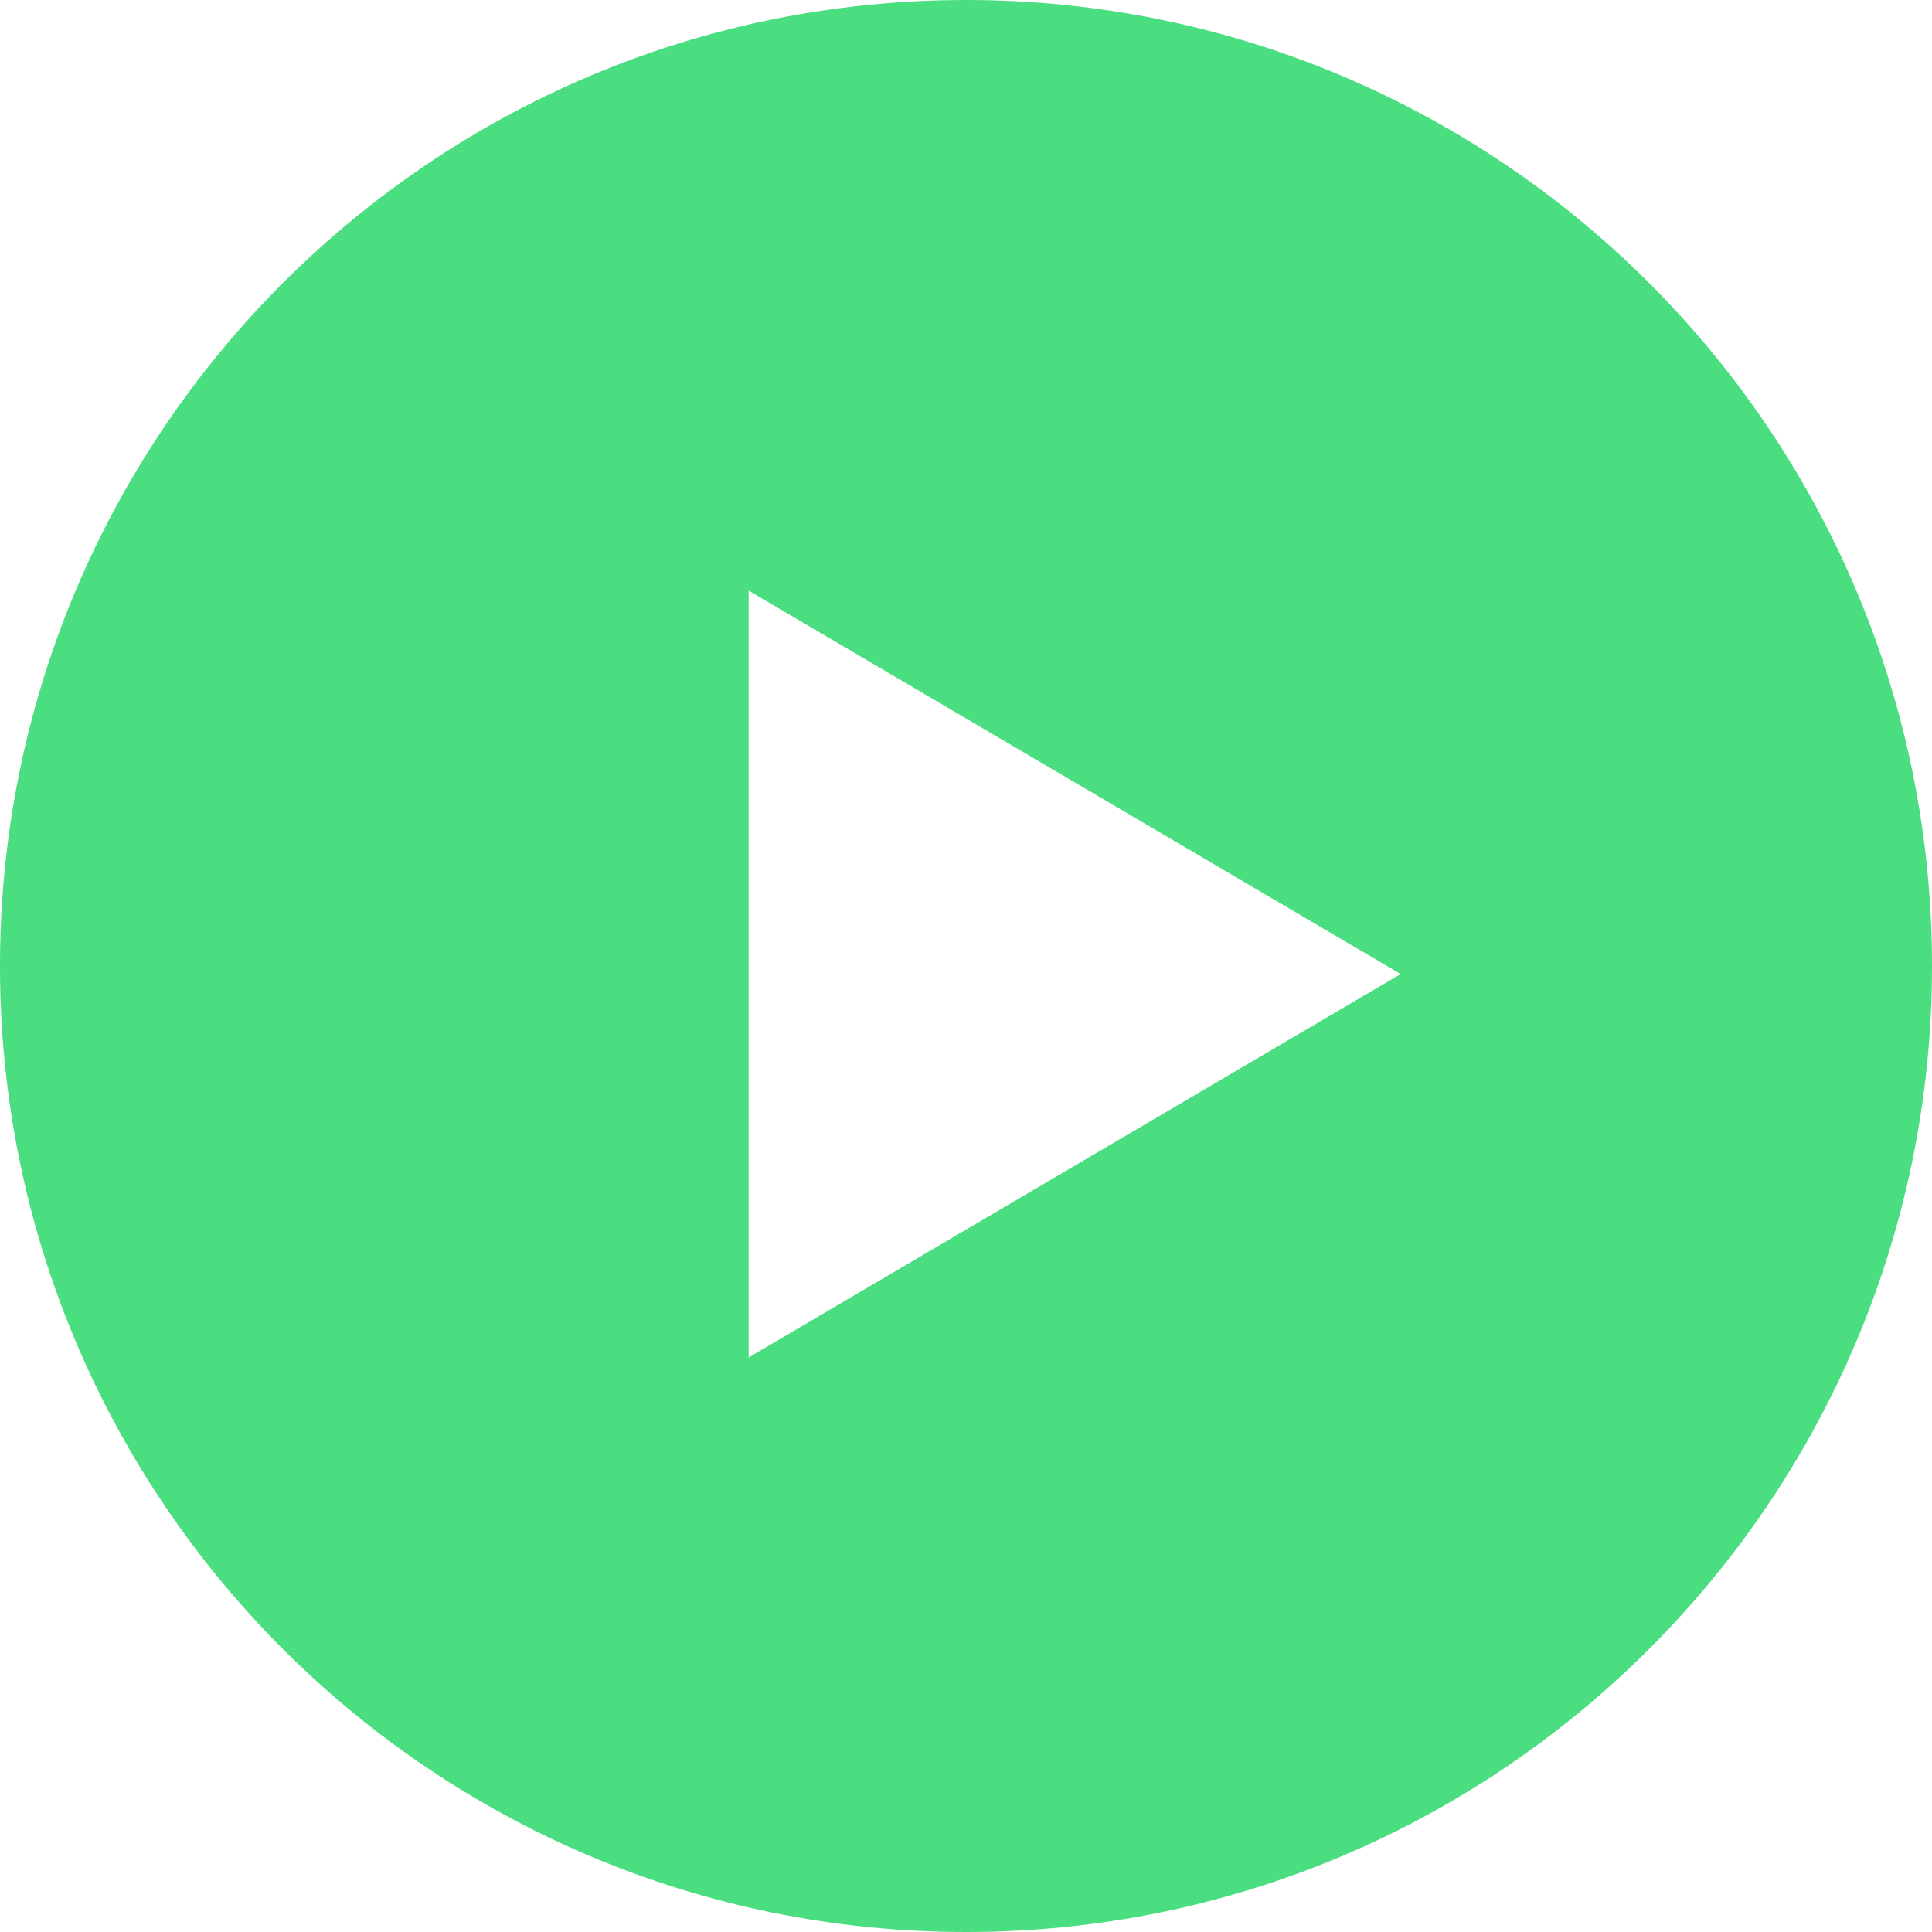
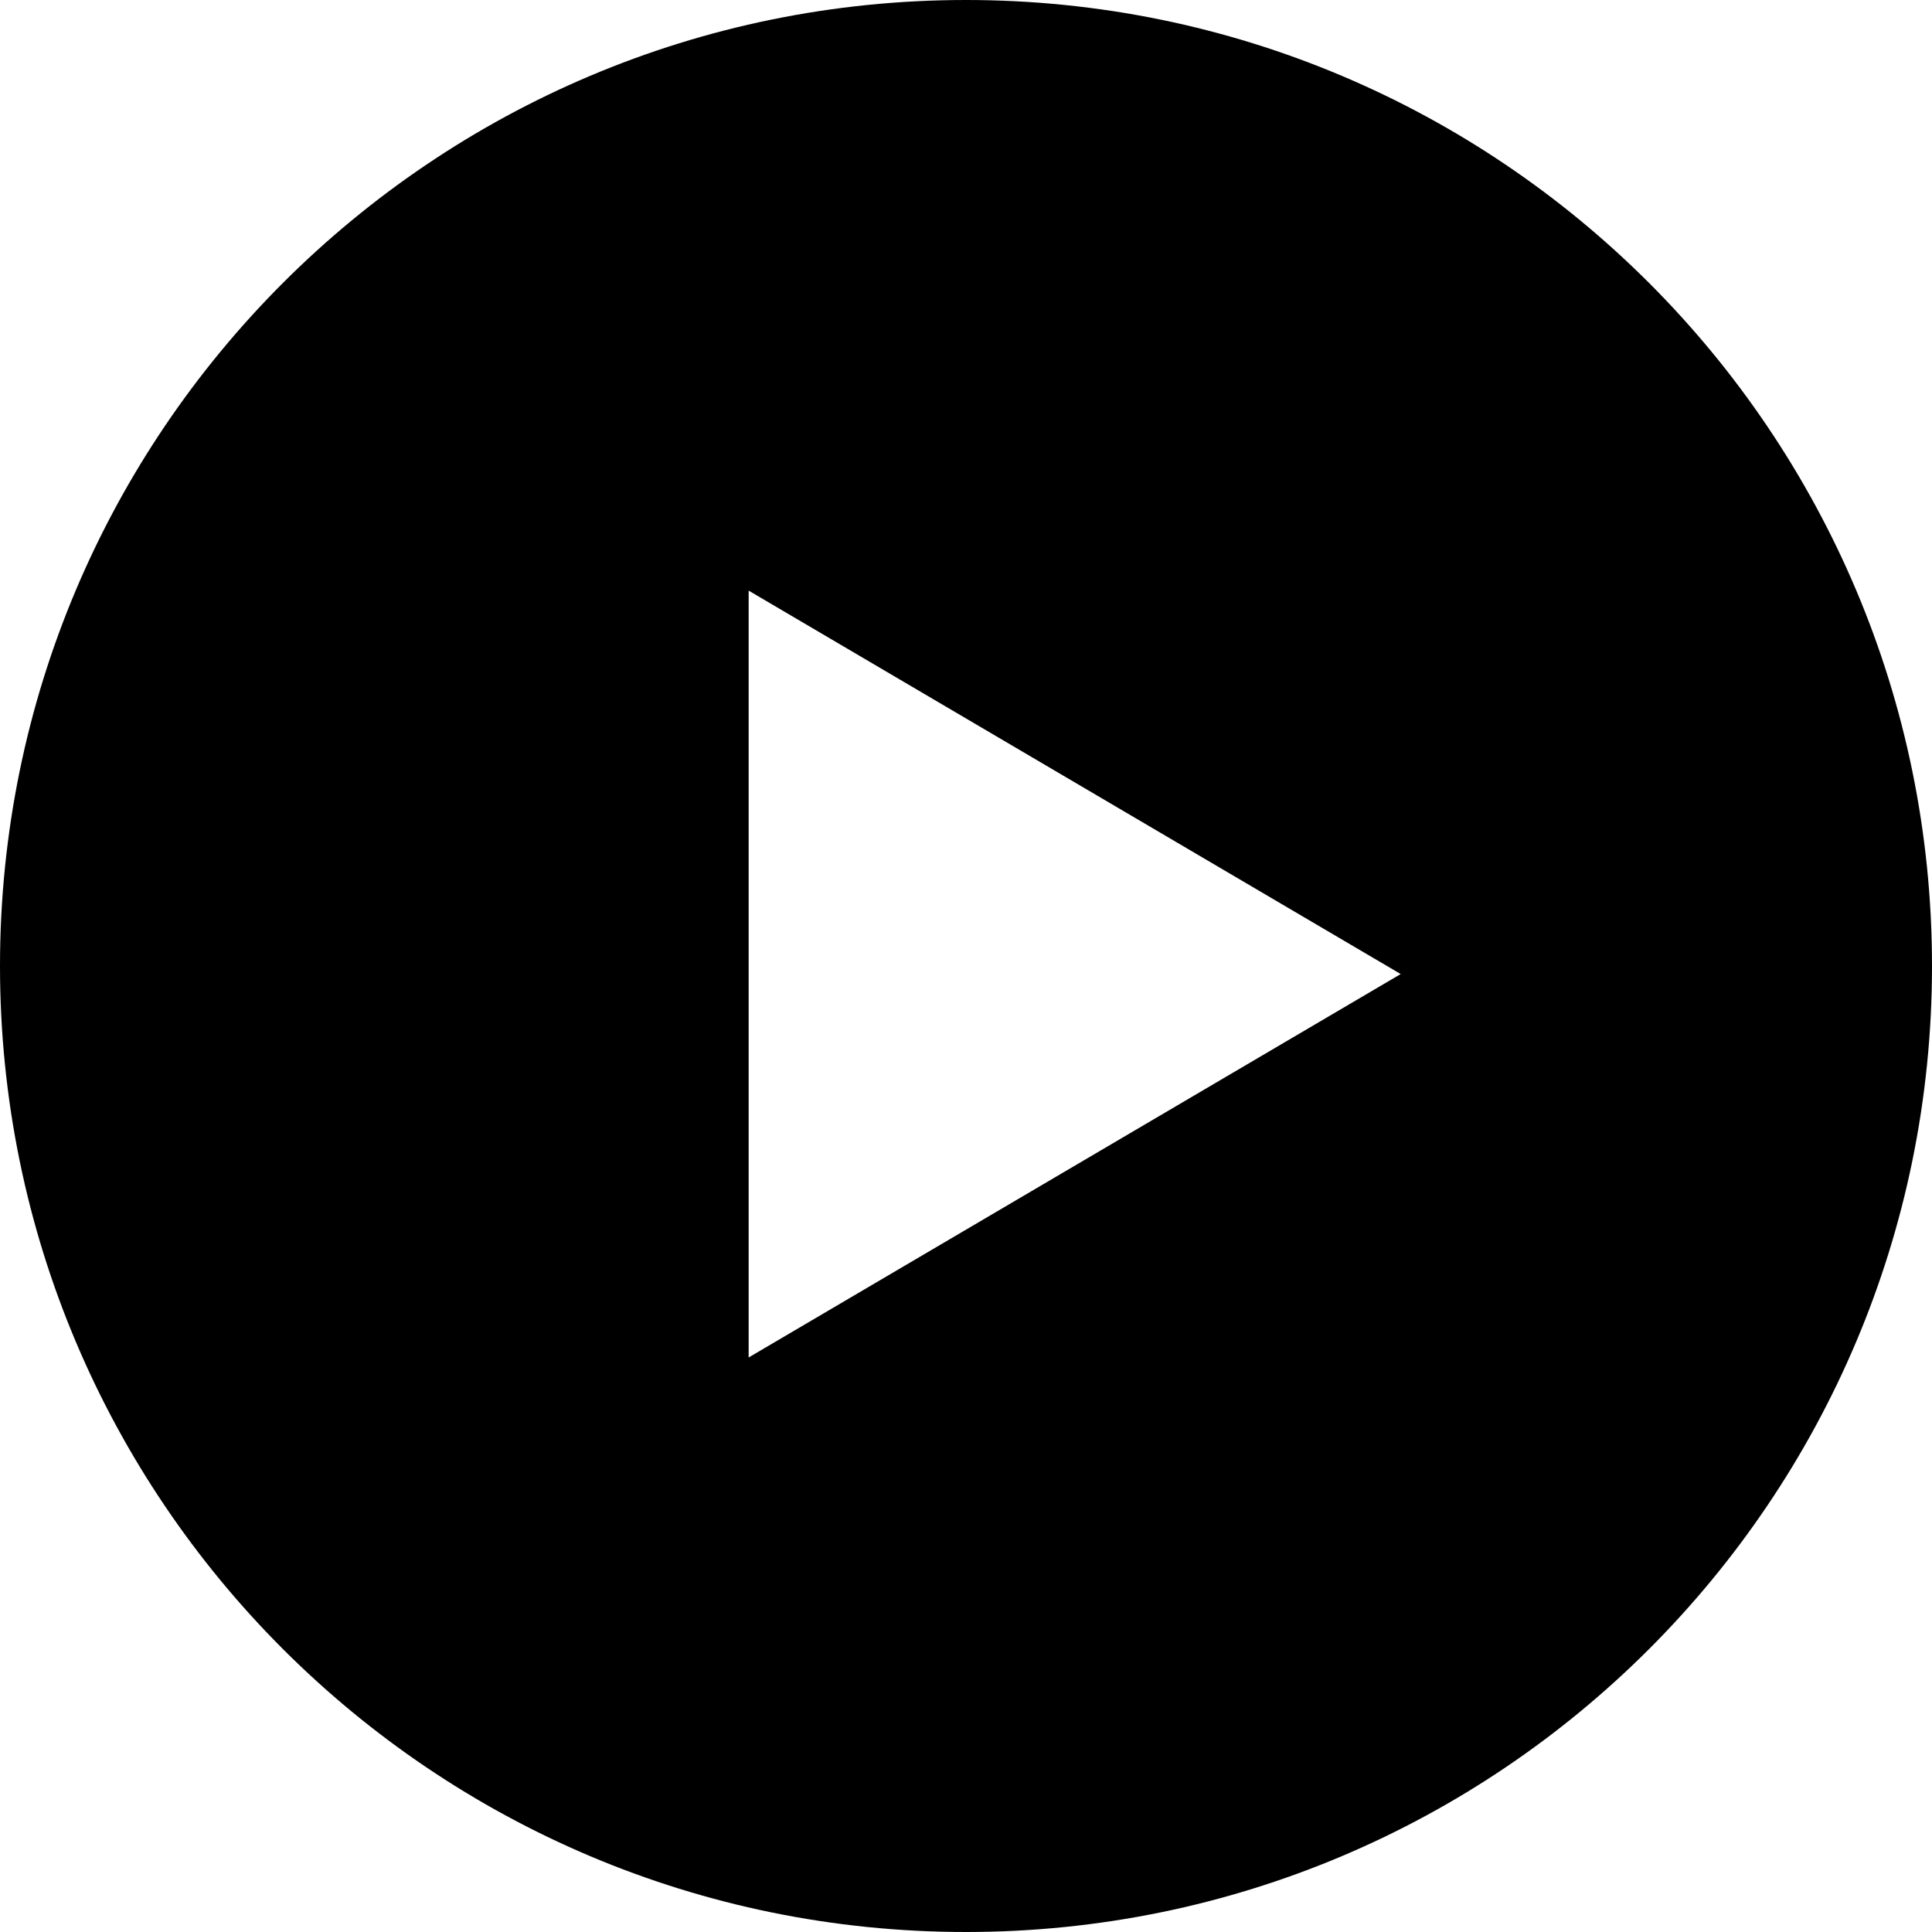
<svg xmlns="http://www.w3.org/2000/svg" width="120" height="120" viewBox="0 0 120 120" fill="none">
-   <path d="M60 0C93.137 0 120 26.863 120 60C120 93.137 93.137 120 60 120C26.863 120 0 93.137 0 60C0 26.863 26.863 0 60 0ZM46.5 84.315L87 60.5L46.5 36.685V84.315Z" fill="#4ADE80" />
+   <path d="M60 0C93.137 0 120 26.863 120 60C120 93.137 93.137 120 60 120C26.863 120 0 93.137 0 60C0 26.863 26.863 0 60 0ZM46.5 84.315L87 60.5L46.5 36.685V84.315Z" fill="currentColor" />
</svg>
